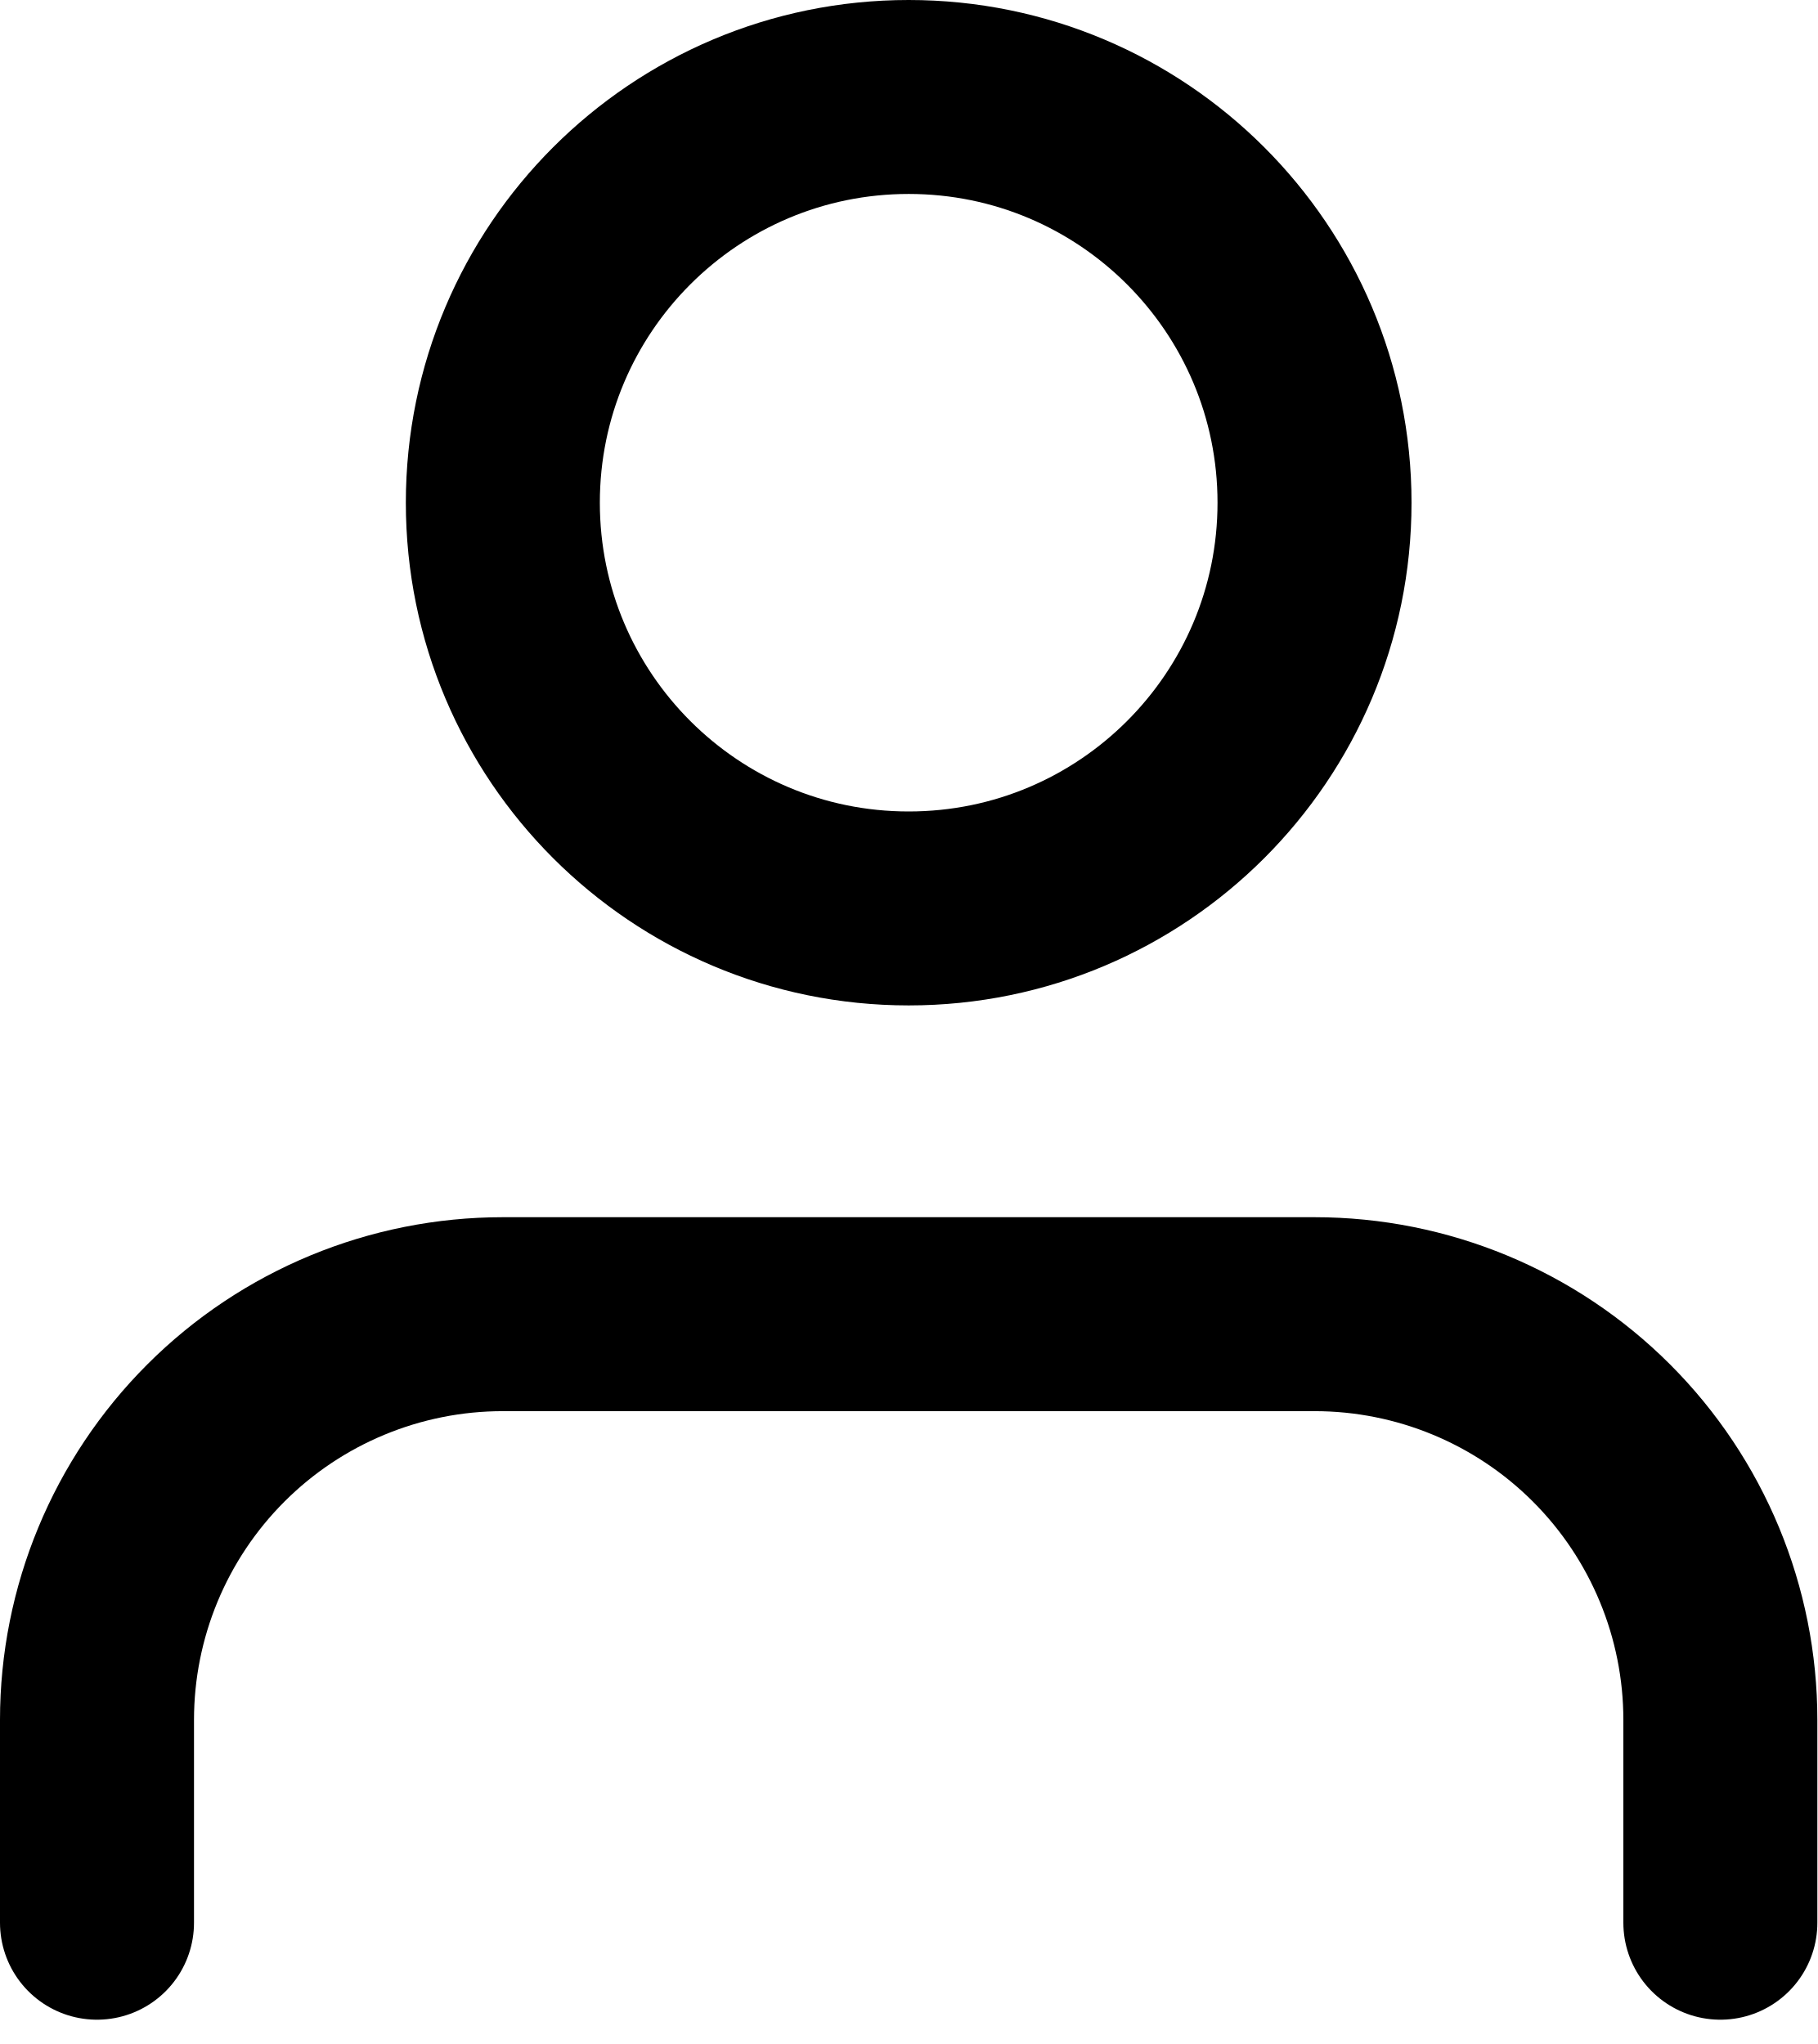
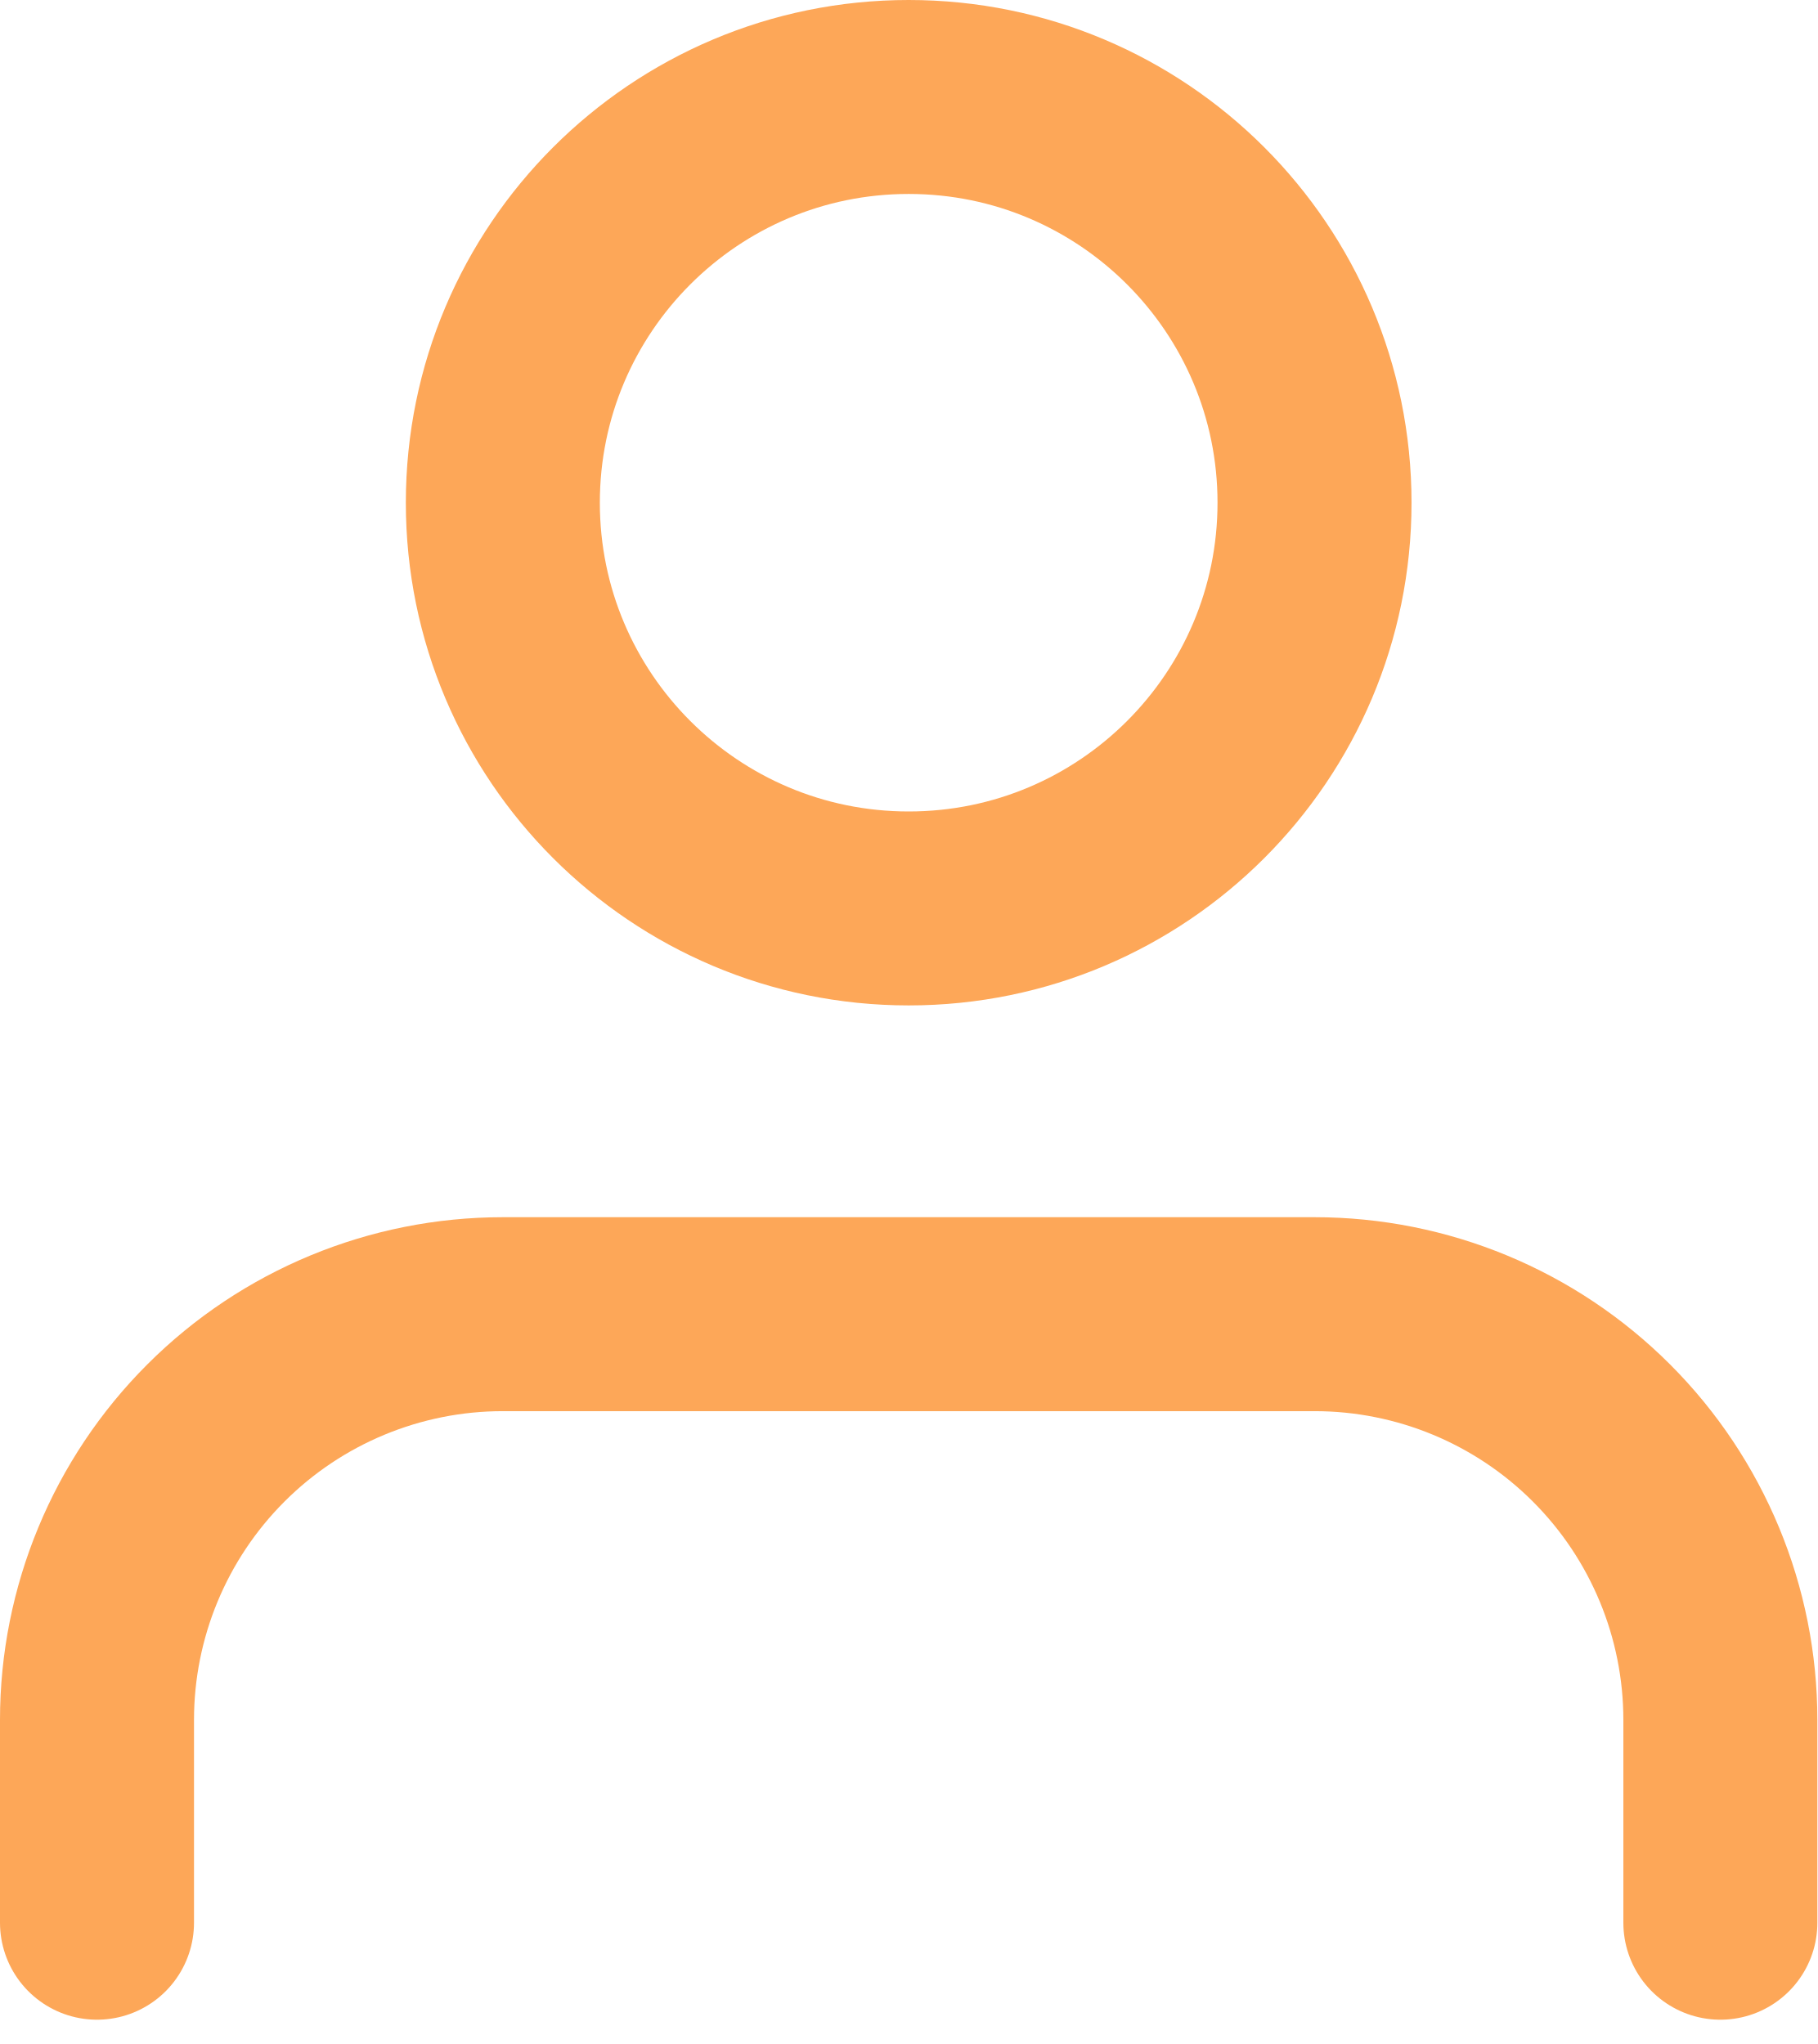
<svg xmlns="http://www.w3.org/2000/svg" width="16" height="18" viewBox="0 0 16 18" fill="none">
-   <path d="M15.146 16.932V15.146C15.146 14.198 14.769 13.289 14.099 12.619C13.429 11.949 12.521 11.573 11.573 11.573H4.427C3.48 11.573 2.571 11.949 1.901 12.619C1.231 13.289 0.854 14.198 0.854 15.146V16.932" stroke-width="1.708" stroke-linecap="round" stroke-linejoin="round" stroke="#000000" />
-   <path d="M11.573 4.427C11.573 6.4 9.973 8 8 8C6.027 8 4.427 6.4 4.427 4.427C4.427 2.454 6.027 0.854 8 0.854C9.973 0.854 11.573 2.454 11.573 4.427Z" stroke-width="1.708" stroke-linecap="round" stroke-linejoin="round" stroke="#000000" />
+   <path d="M15.146 16.932V15.146C15.146 14.198 14.769 13.289 14.099 12.619C13.429 11.949 12.521 11.573 11.573 11.573H4.427C3.48 11.573 2.571 11.949 1.901 12.619C1.231 13.289 0.854 14.198 0.854 15.146V16.932" stroke-width="1.708" stroke-linecap="round" stroke-linejoin="round" stroke="#FDA758" />
+   <path d="M11.573 4.427C11.573 6.4 9.973 8 8 8C6.027 8 4.427 6.4 4.427 4.427C4.427 2.454 6.027 0.854 8 0.854C9.973 0.854 11.573 2.454 11.573 4.427Z" stroke-width="1.708" stroke-linecap="round" stroke-linejoin="round" stroke="#FDA758" />
</svg>
